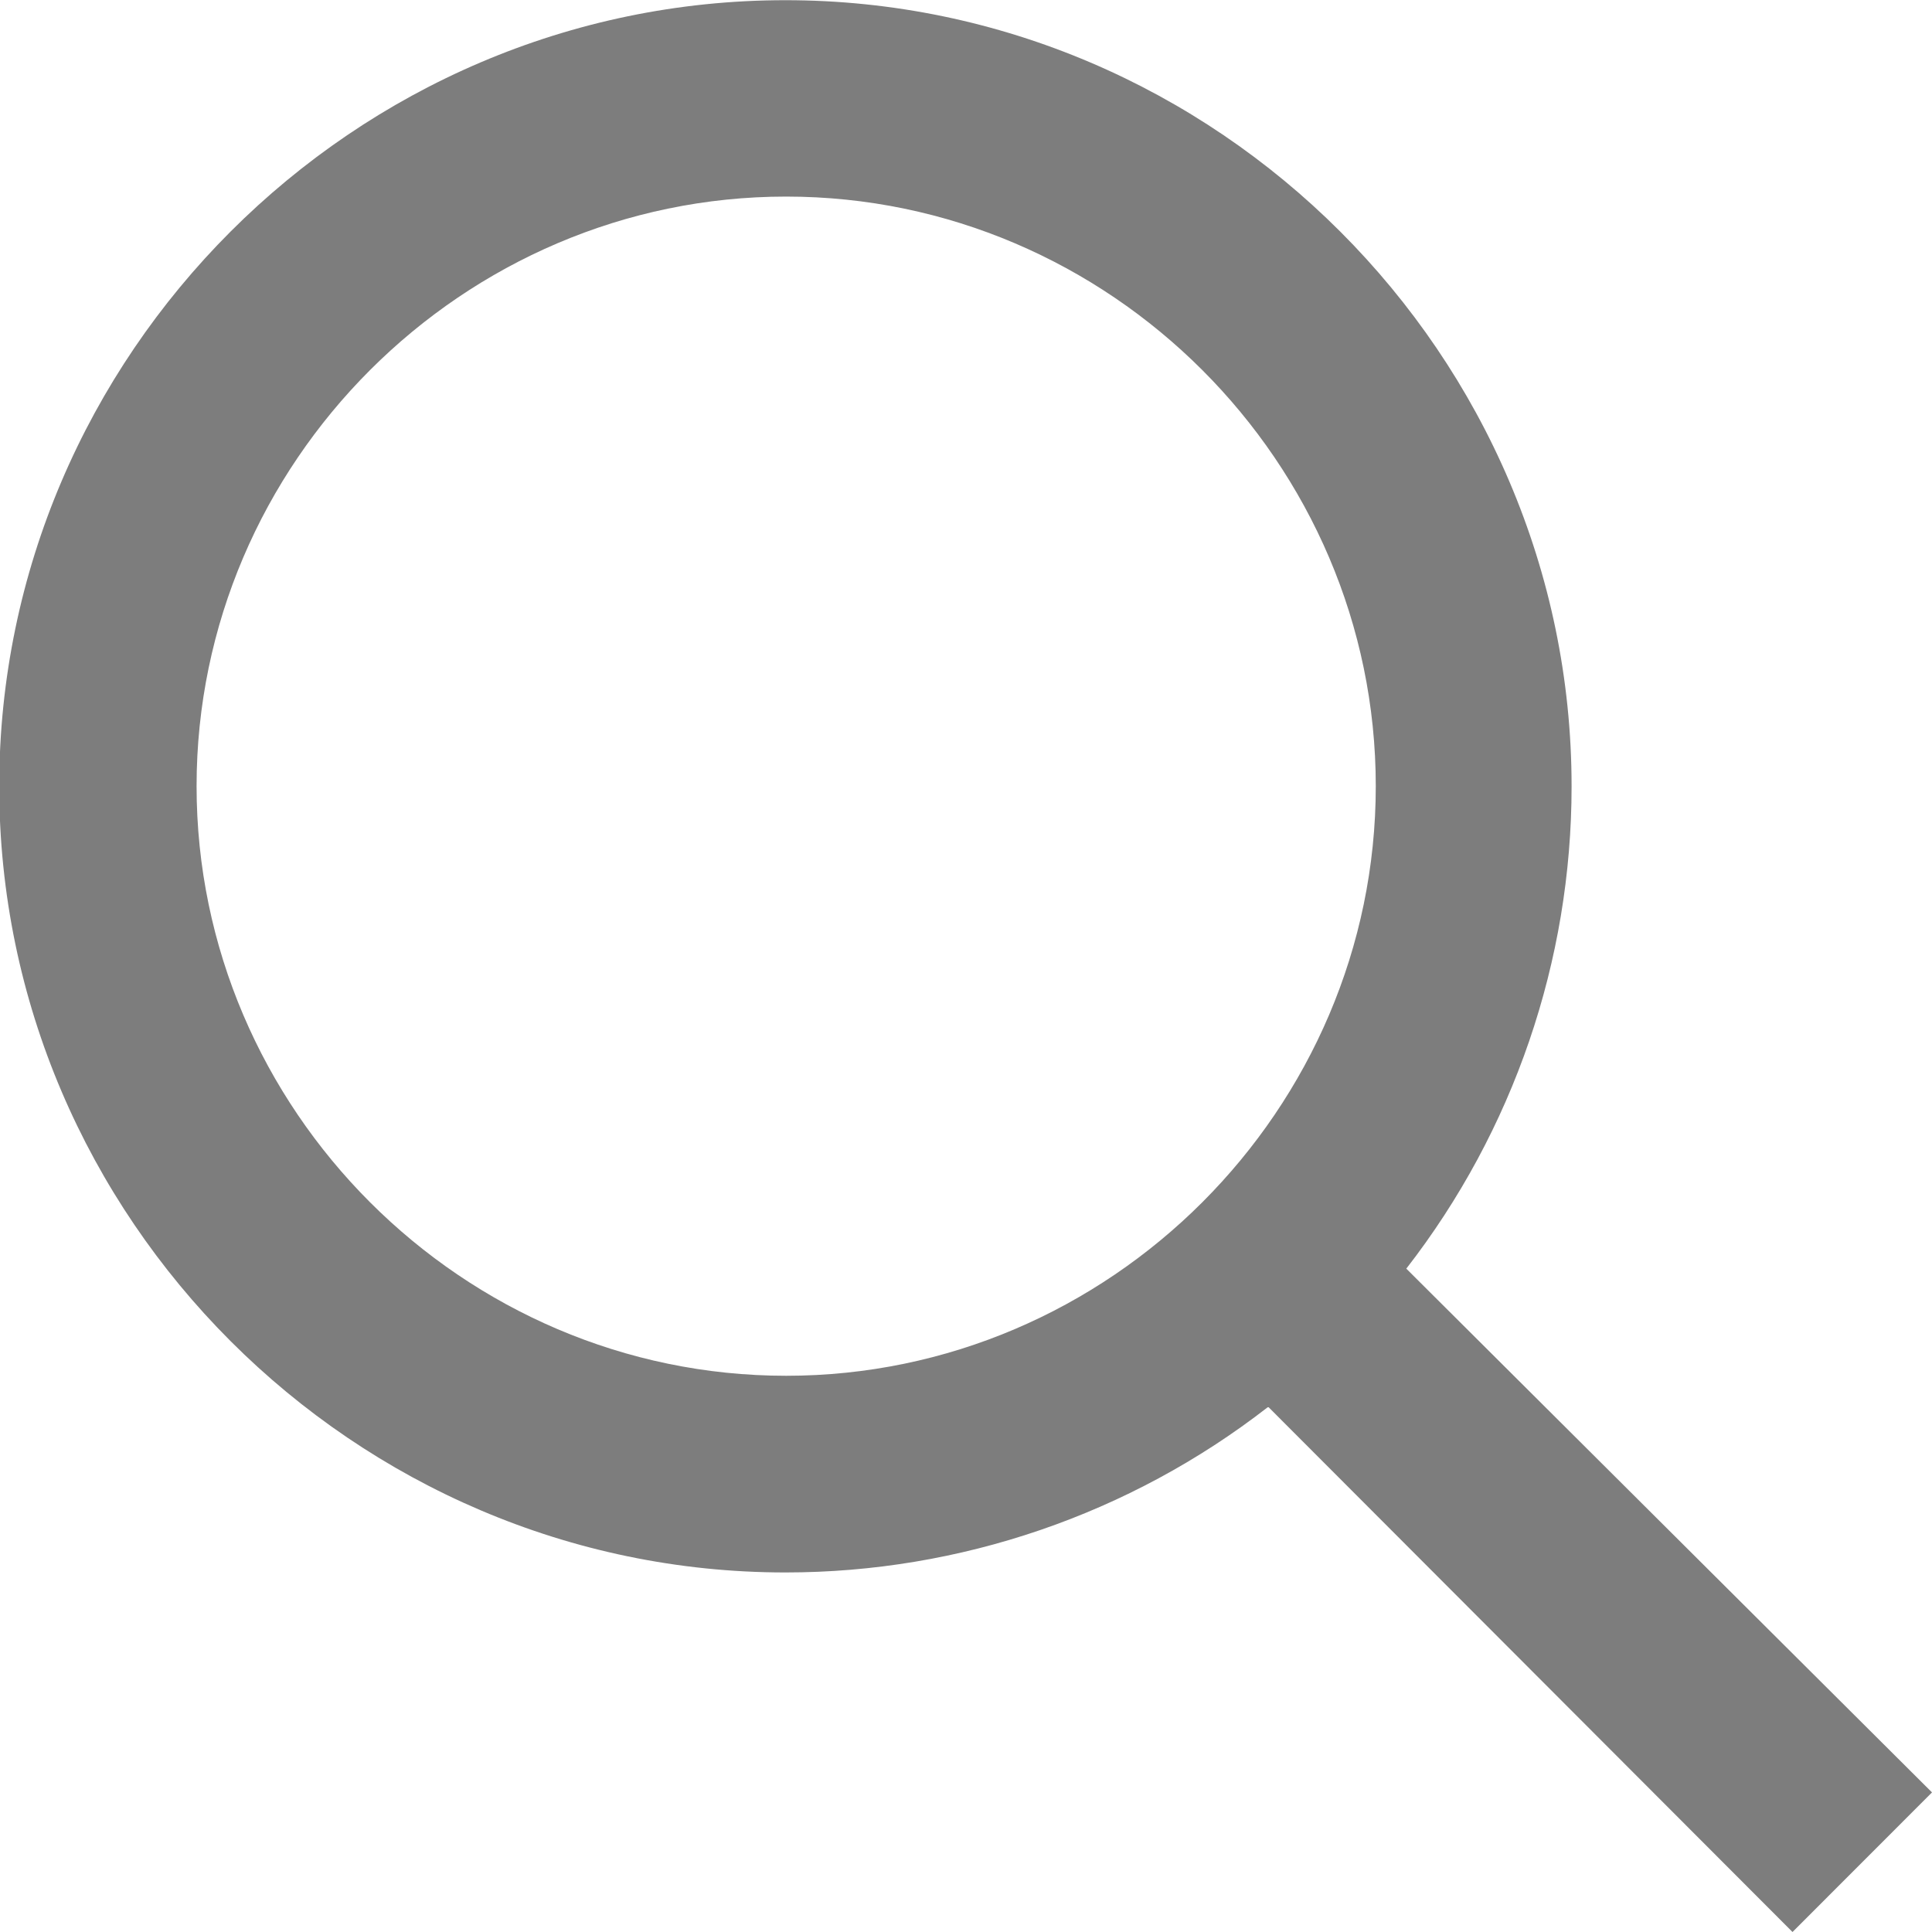
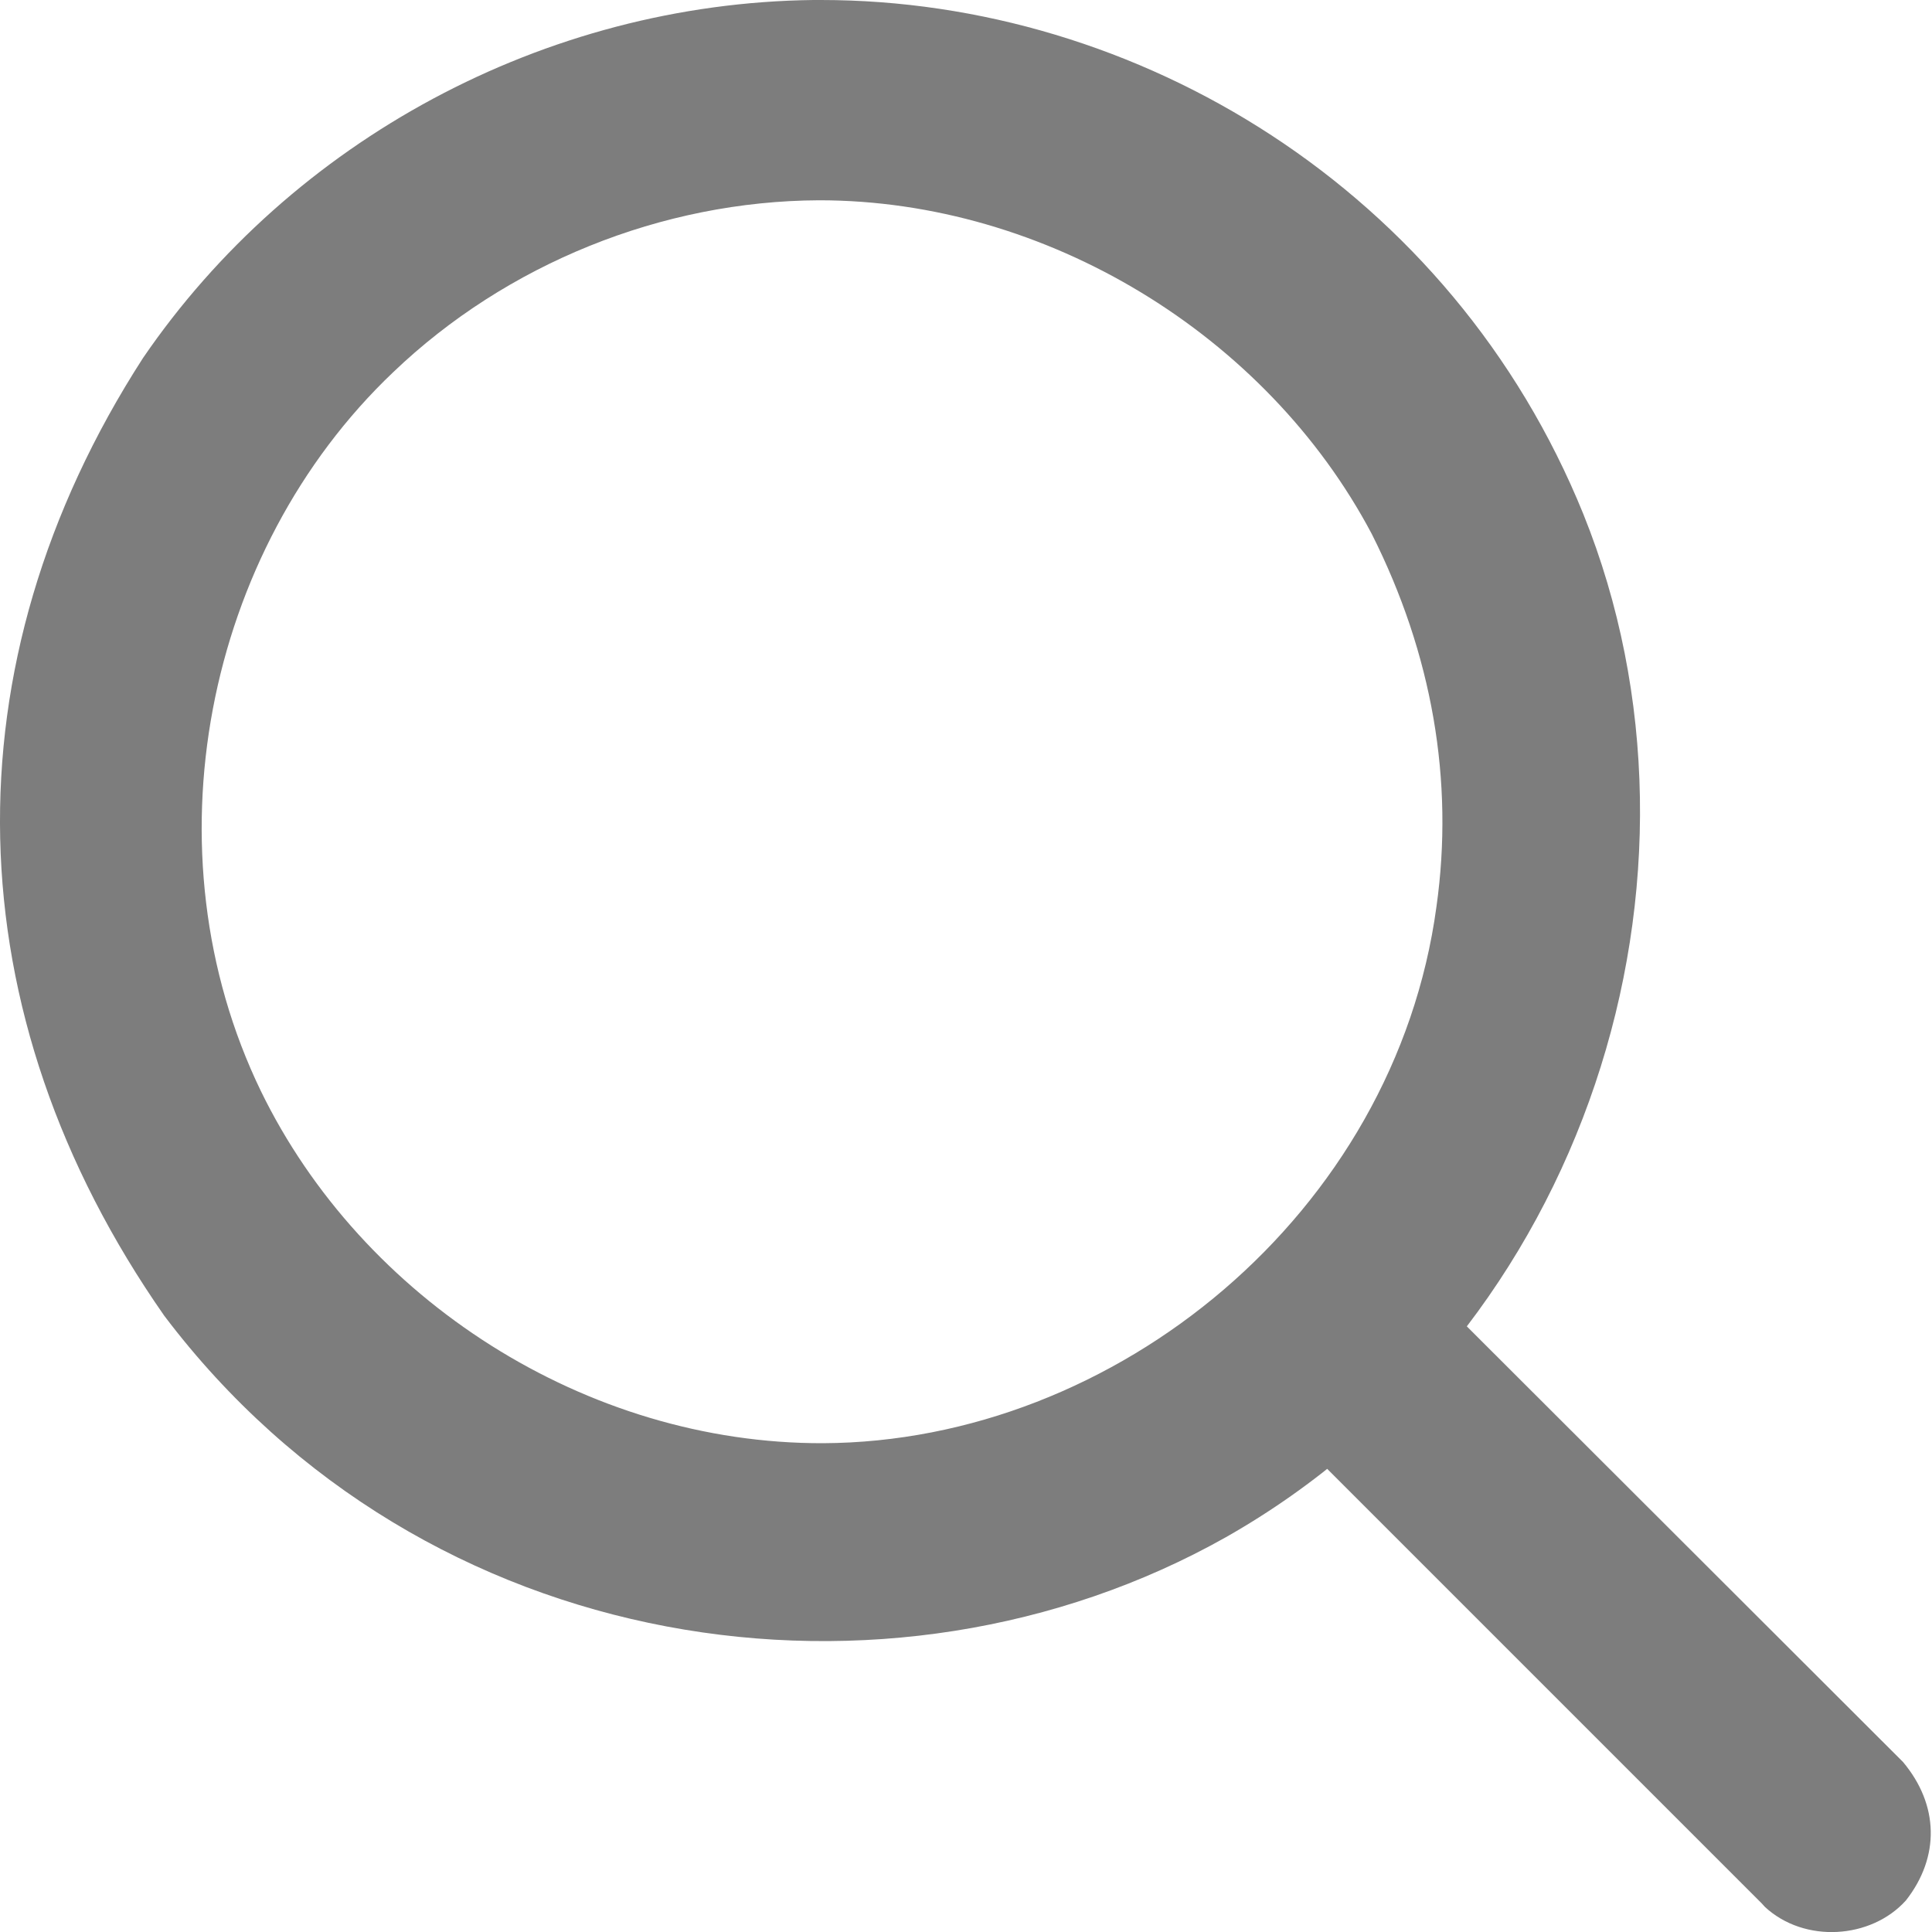
- <svg xmlns="http://www.w3.org/2000/svg" viewBox="0 0 20 20" fill-rule="evenodd" clip-rule="evenodd" stroke-linejoin="round" stroke-miterlimit="1.414">
-   <path d="M13.123 14.568a8.14 8.14 0 0 1-4.993 1.71c-4.464 0-8.138-3.673-8.138-8.138C-.008 3.676 3.666.002 8.13.002c4.465 0 8.139 3.674 8.139 8.138a8.14 8.14 0 0 1-1.711 4.993L20 18.555 18.556 20l-5.423-5.432h-.01zm-4.985-.326c3.35 0 6.104-2.755 6.104-6.104s-2.755-6.103-6.104-6.103c-3.348 0-6.103 2.754-6.103 6.103 0 3.35 2.755 6.104 6.103 6.104z" fill="#7d7d7d" />
+ <svg xmlns="http://www.w3.org/2000/svg" viewBox="0 0 300 300" fill-rule="evenodd" clip-rule="evenodd" stroke-linejoin="round" stroke-miterlimit="1.414">
+   <g transform="scale(150 100)">
+     <path fill="none" d="M0 0h2v3H0z" />
+     <clipPath id="a">
+       <path d="M0 0h2v3H0z" />
+     </clipPath>
+     <g clip-path="url(#a)" fill="#7d7d7d" fill-rule="nonzero">
+       <path d="M.85 0c.328 0 .653.295.789.798.151.561.005 1.27-.37 1.589-.348.294-.83.19-1.099-.344A1.82 1.82 0 0 1 .148.556C.302.218.564.005.842 0H.85zM.848.311C.685.312.524.41.407.578.212.856.15 1.322.27 1.694c.105.324.337.548.582.547.303-.002.592-.357.635-.833A1.404 1.404 0 0 0 1.42.829C1.311.52 1.083.311.848.311z" />
+       <path d="M1.4 1.938a.091.091 0 0 1 .062.036l.006.01.502.752a.226.226 0 0 1 .003.215c-.036.06-.105.067-.146.01l-.003-.005-.502-.753c-.047-.072-.033-.207.03-.25a.08.08 0 0 1 .03-.014.08.08 0 0 1 .018-.001z" />
+     </g>
+   </g>
</svg>
